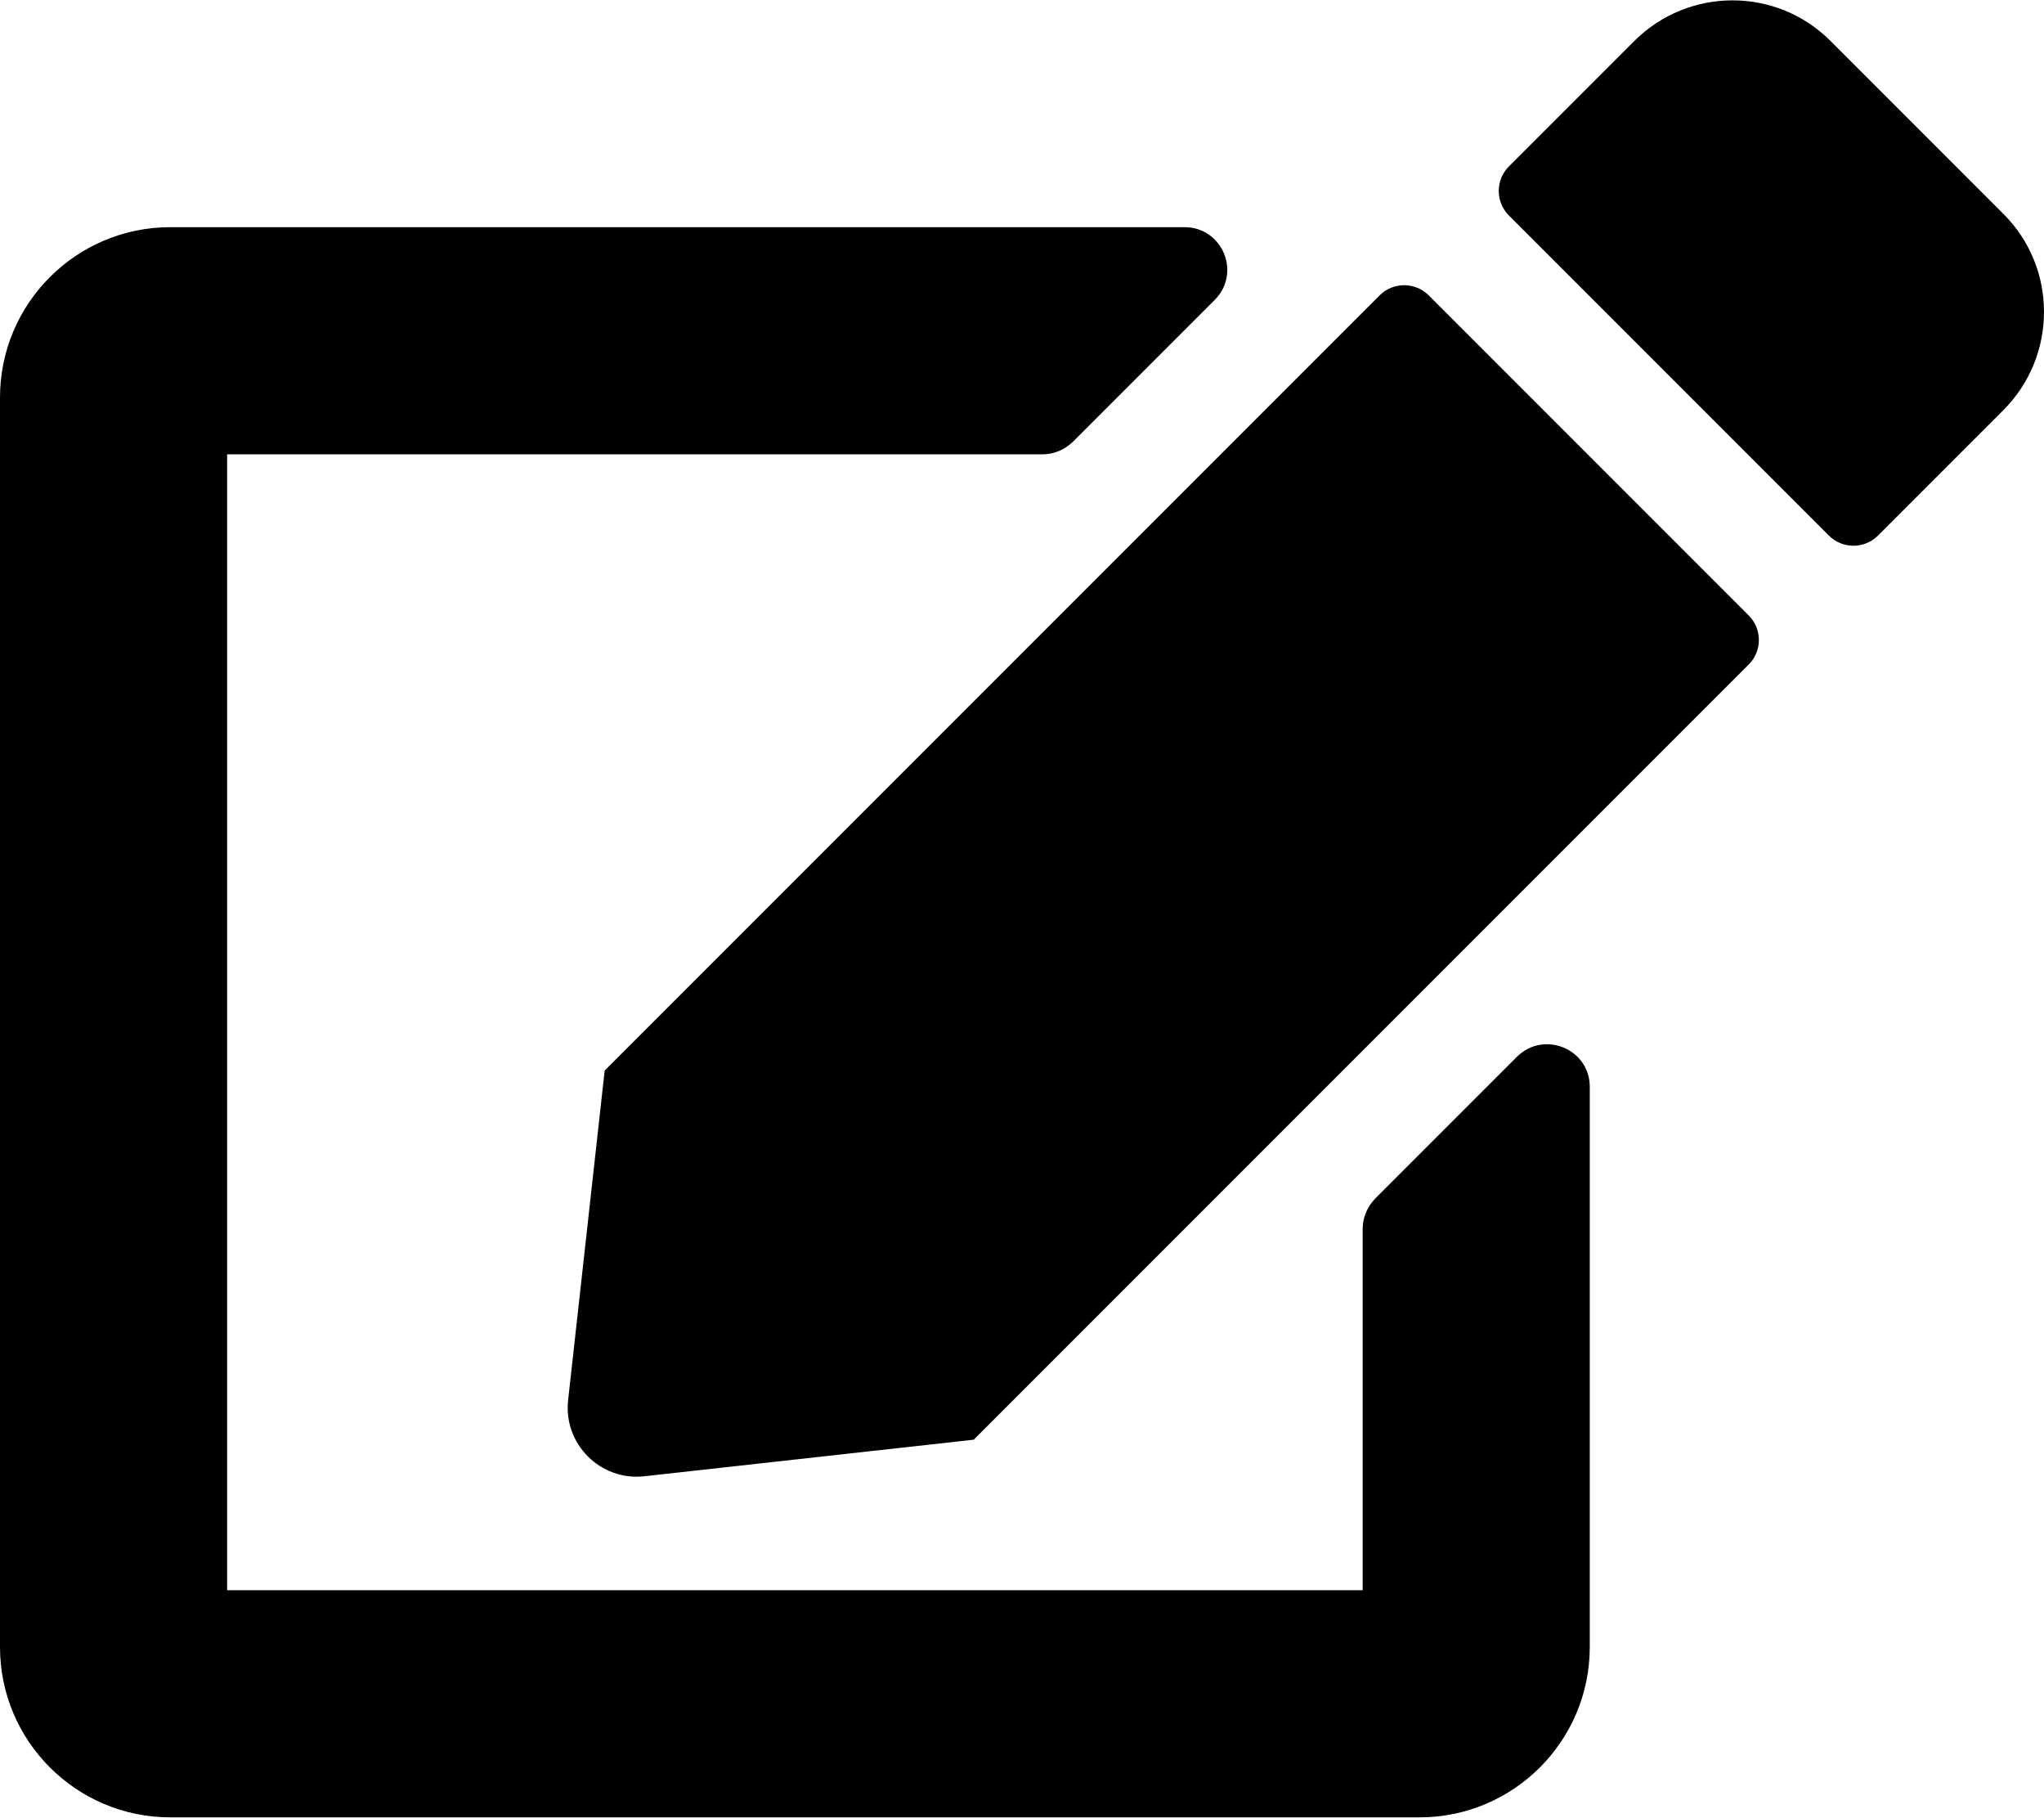
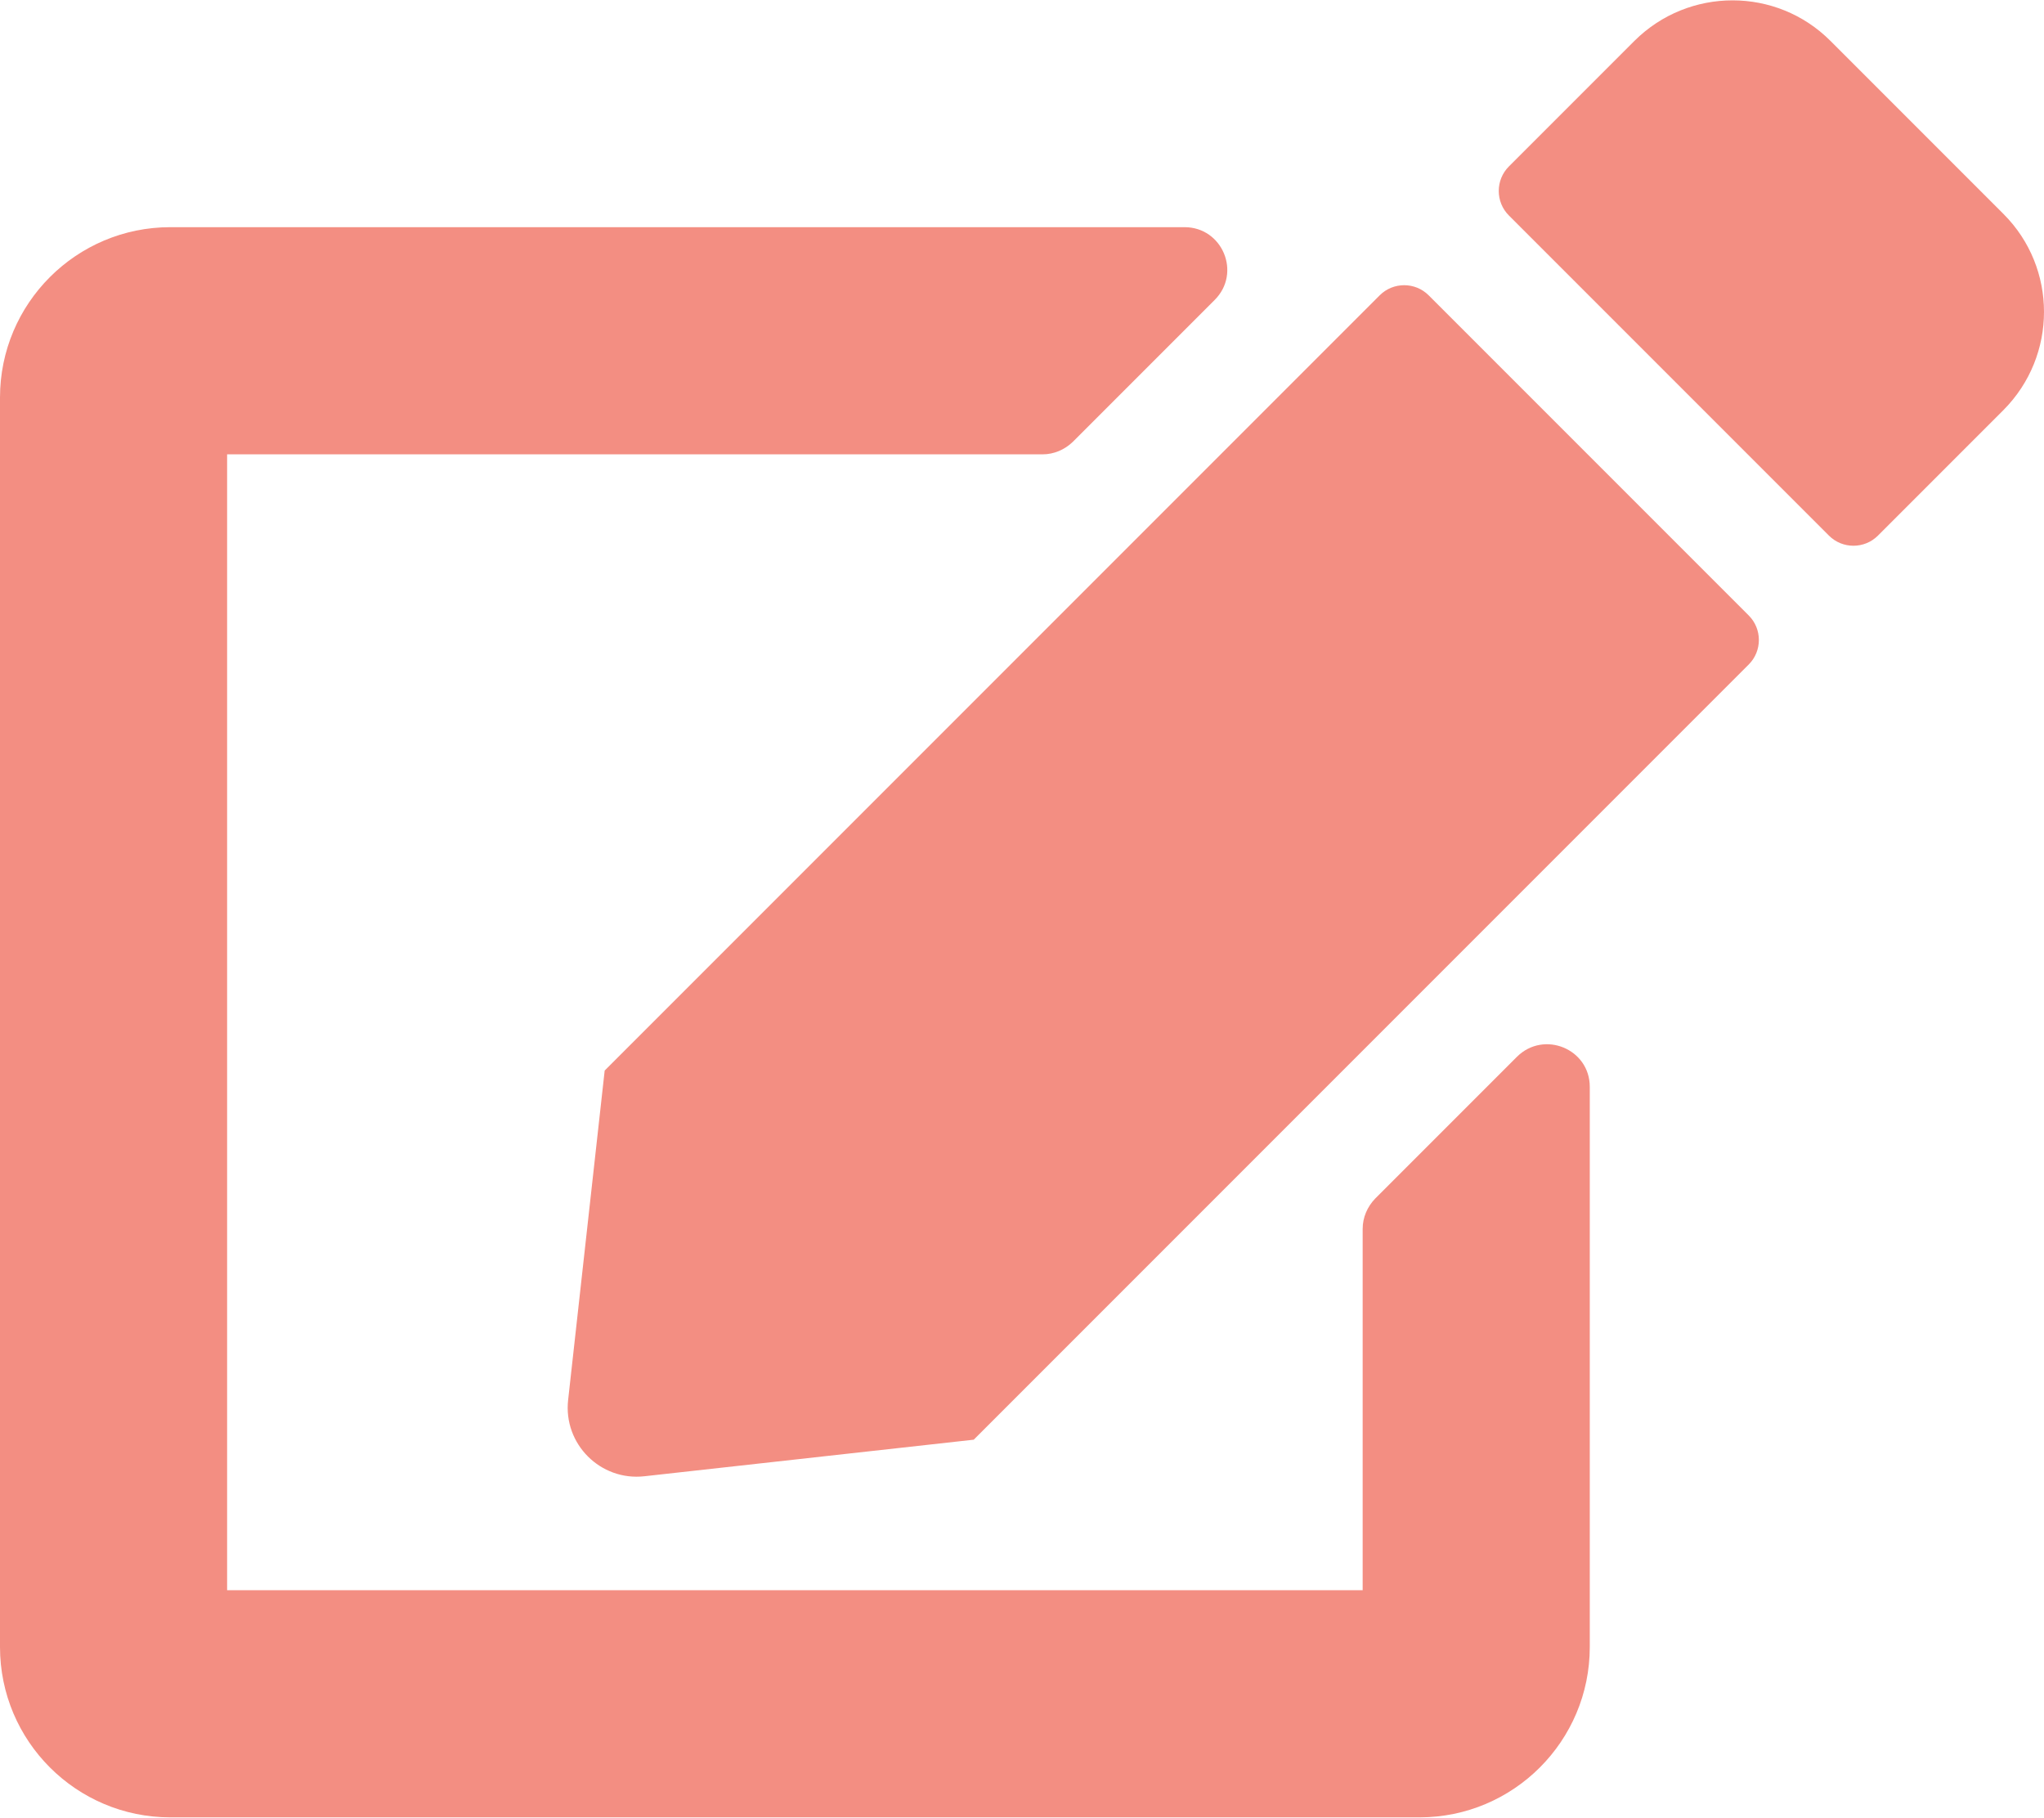
<svg xmlns="http://www.w3.org/2000/svg" aria-hidden="true" focusable="false" data-prefix="fas" data-icon="edit" id="icon-edit" class="svg-inline--fa fa-edit fa-w-18" role="img" viewBox="0 0 576 512">
-   <path fill="currentColor" d="M402.6 83.2l90.2 90.2c3.8 3.8 3.8 10 0 13.8L274.4 405.6l-92.8 10.3c-12.4 1.4-22.9-9.1-21.5-21.5l10.3-92.8L388.8 83.2c3.8-3.8 10-3.8 13.8 0zm162-22.9l-48.8-48.8c-15.2-15.2-39.9-15.2-55.2 0l-35.4 35.4c-3.8 3.8-3.8 10 0 13.8l90.2 90.2c3.8 3.8 10 3.8 13.8 0l35.4-35.4c15.2-15.3 15.2-40 0-55.2zM384 346.2V448H64V128h229.8c3.2 0 6.2-1.3 8.5-3.5l40-40c7.6-7.6 2.2-20.5-8.5-20.5H48C21.5 64 0 85.5 0 112v352c0 26.5 21.5 48 48 48h352c26.5 0 48-21.5 48-48V306.2c0-10.7-12.9-16-20.5-8.5l-40 40c-2.2 2.3-3.5 5.3-3.5 8.5z" />
+   <path fill="#f38e82" d="M402.6 83.2l90.2 90.2c3.8 3.8 3.8 10 0 13.8L274.4 405.6l-92.8 10.3c-12.4 1.4-22.9-9.1-21.5-21.5l10.3-92.8L388.8 83.2c3.8-3.8 10-3.8 13.8 0zm162-22.9l-48.8-48.8c-15.2-15.2-39.9-15.2-55.2 0l-35.4 35.4c-3.8 3.8-3.8 10 0 13.8l90.2 90.2c3.8 3.8 10 3.8 13.8 0l35.4-35.4c15.2-15.3 15.2-40 0-55.2zM384 346.2V448H64V128h229.8c3.2 0 6.2-1.3 8.5-3.5l40-40c7.6-7.6 2.2-20.5-8.5-20.5H48C21.5 64 0 85.5 0 112v352c0 26.5 21.5 48 48 48h352c26.5 0 48-21.5 48-48V306.2c0-10.7-12.9-16-20.5-8.5l-40 40c-2.2 2.3-3.5 5.3-3.5 8.5z" />
</svg>
